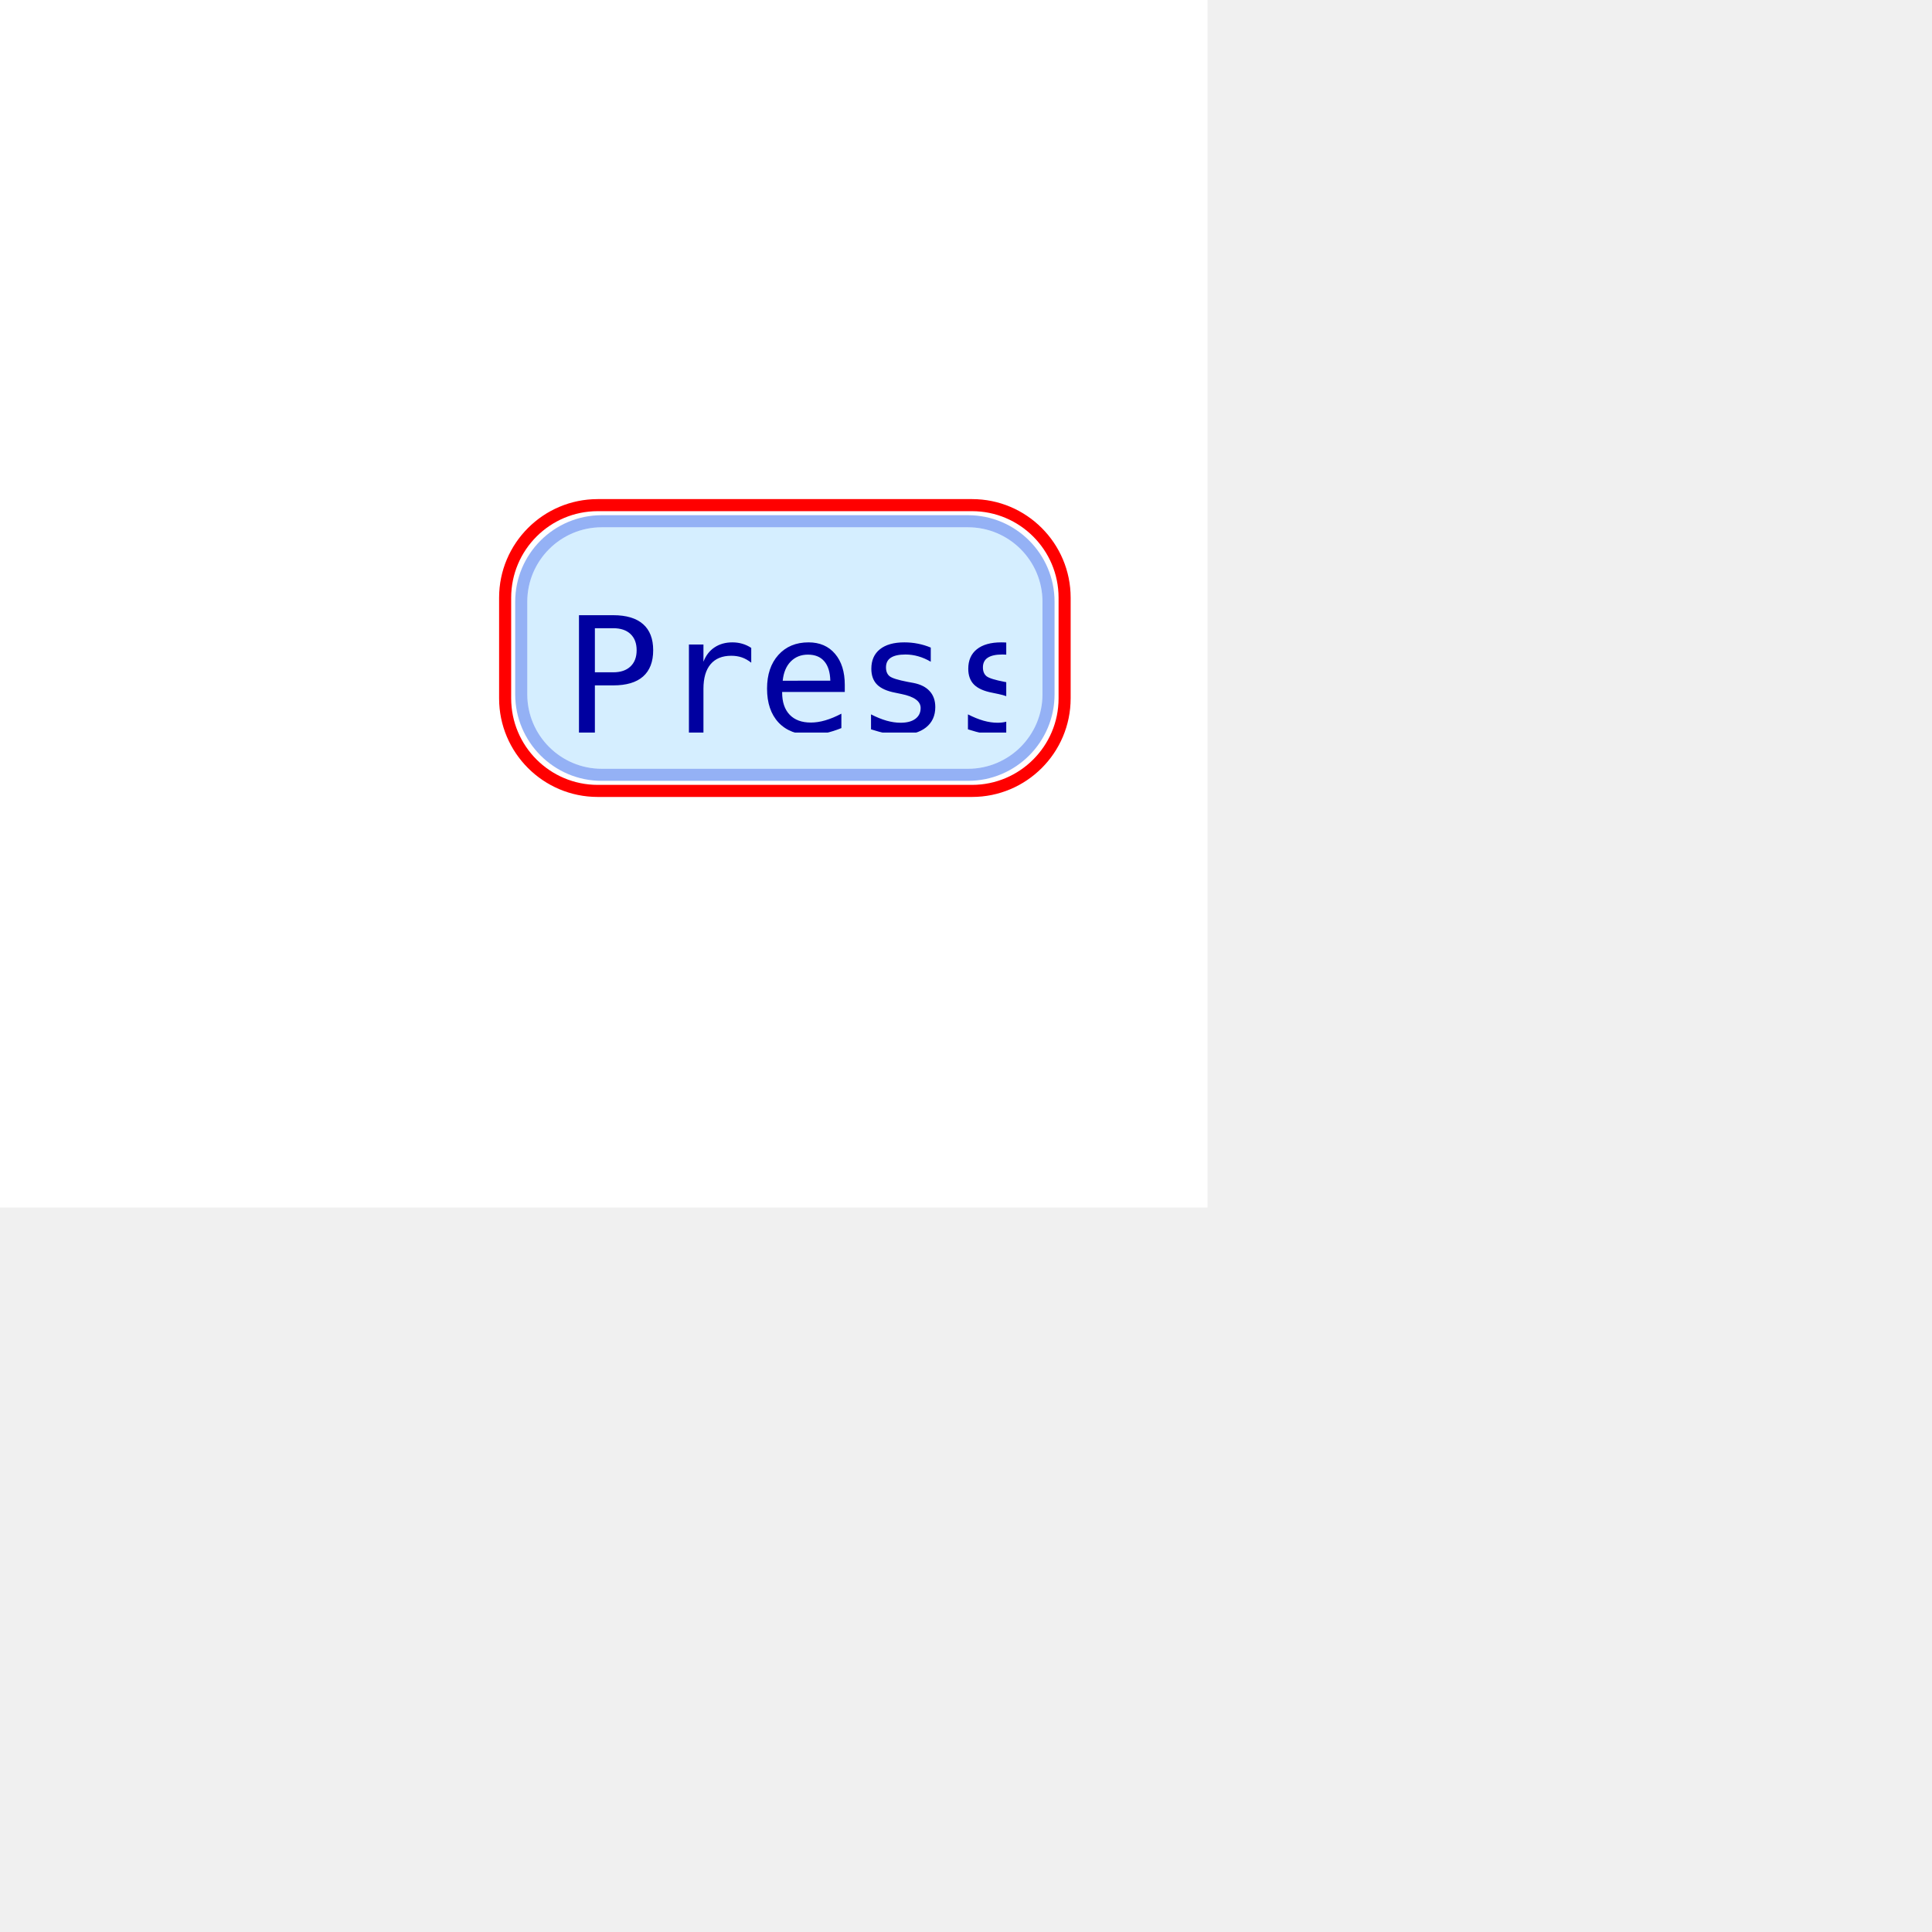
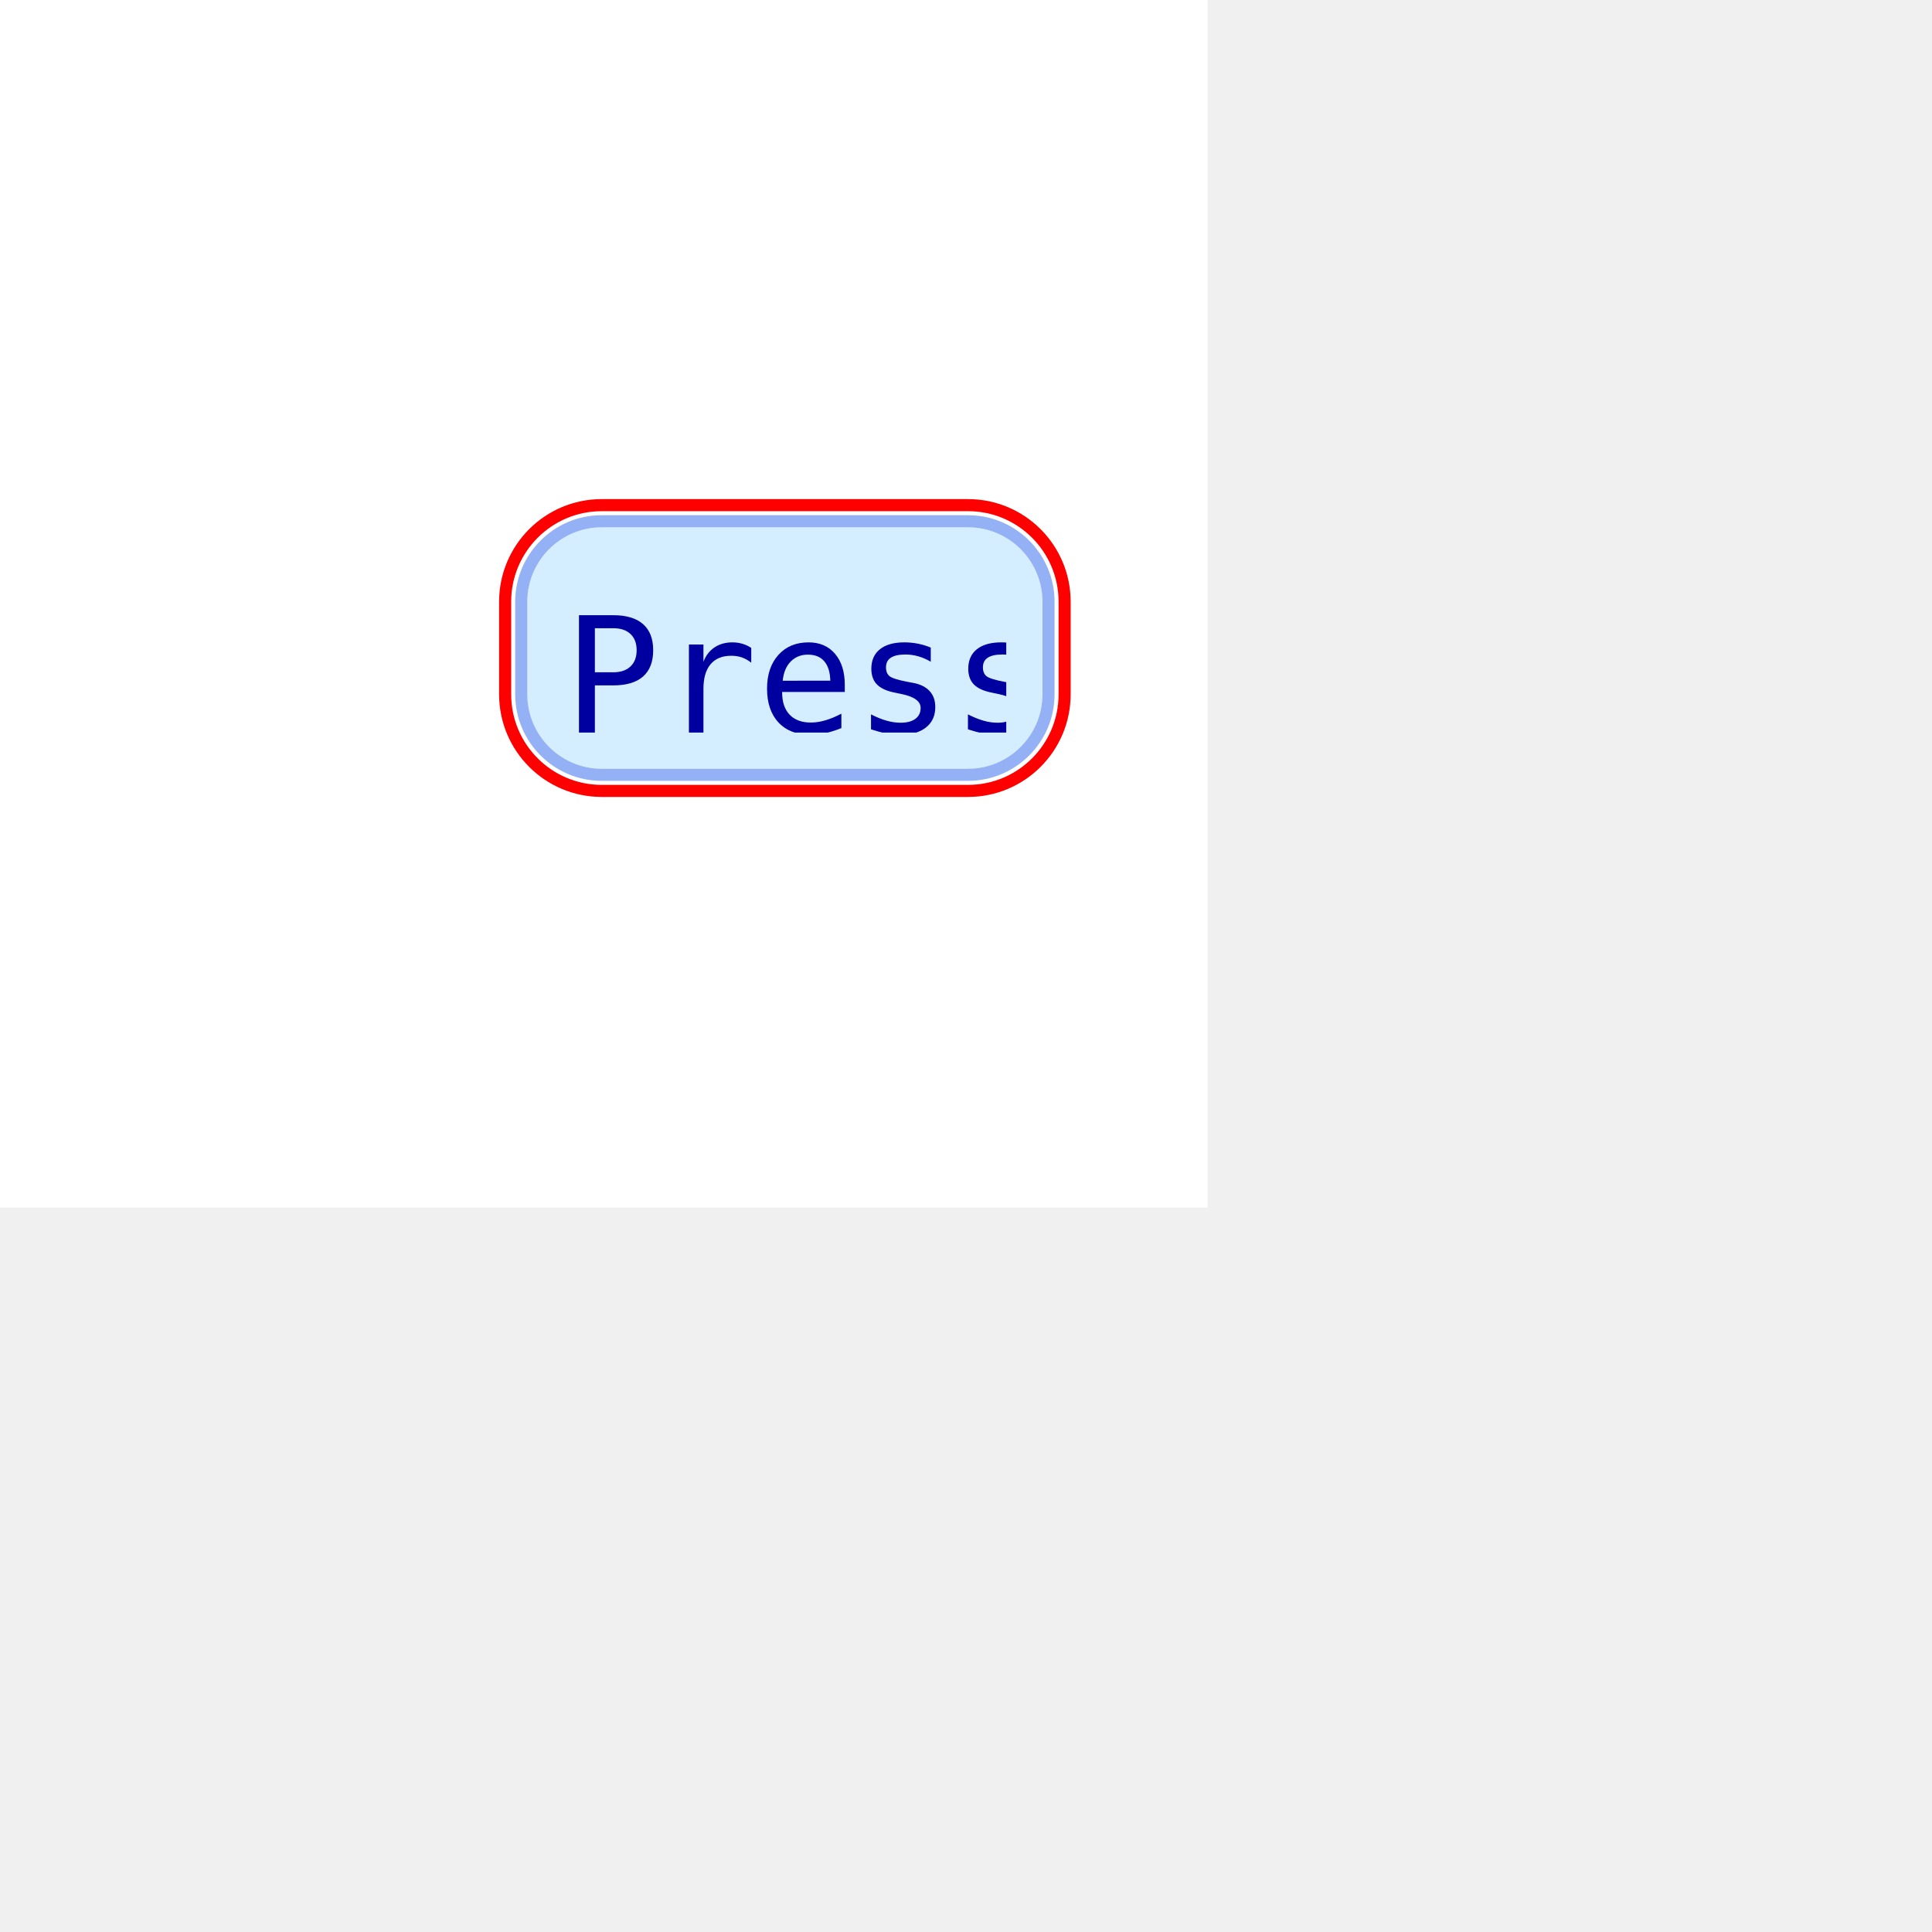
<svg xmlns="http://www.w3.org/2000/svg" version="1.1" viewBox="0 0 480 480">
  <defs>
    <clipPath id="clip_0">
      <polygon points="0 0,300 0,300 300,0 300" />
    </clipPath>
  </defs>
  <g clip-path="url(#clip_0)">
    <path style="fill:#FFFFFF;" d="M 0,0 C 0,0 0,0 0,0 L 300,0 C 300,0 300,0 300,0 L 300,300 C 300,300 300,300 300,300 L 0,300 C 0,300 0,300 0,300 L 0,0 Z" />
-     <path style="fill:#FF0000;" d="M 124,148.50 C 124,134.98 134.98,124 148.50,124 L 241.50,124 C 255.02,124 266,134.98 266,148.50 L 266,173.50 C 266,187.02 255.02,198 241.50,198 L 148.50,198 C 134.98,198 124,187.02 124,173.50 L 124,148.50 M 148.50,127 C 136.64,127 127,136.64 127,148.50 L 127,173.50 C 127,185.36 136.64,195 148.50,195 L 241.50,195 C 253.36,195 263,185.36 263,173.50 L 263,148.50 C 263,136.64 253.36,127 241.50,127 L 148.50,127 Z" />
+     <path style="fill:#FF0000;" d="M 124,149.50 C 124,135.42 135.42,124 149.50,124 L 240.50,124 C 254.58,124 266,135.42 266,149.50 L 266,172.50 C 266,186.58 254.58,198 240.50,198 L 149.50,198 C 135.42,198 124,186.58 124,172.50 L 124,149.50 M 149.50,127 C 137.08,127 127,137.08 127,149.50 L 127,172.50 C 127,184.92 137.08,195 149.50,195 L 240.50,195 C 252.92,195 263,184.92 263,172.50 L 263,149.50 C 263,137.08 252.92,127 240.50,127 L 149.50,127 Z" />
    <path style="fill:#ADDFFF;fill-opacity:0.50" d="M 149.50,131 C 139.30,131 131,139.30 131,149.50 L 131,172.50 C 131,182.70 139.30,191 149.50,191 L 240.50,191 C 250.70,191 259,182.70 259,172.50 L 259,149.50 C 259,139.30 250.70,131 240.50,131 L 149.50,131 Z" />
    <path style="fill:#2B65EC;fill-opacity:0.50" d="M 128,149.50 C 128,137.64 137.64,128 149.50,128 L 240.50,128 C 252.36,128 262,137.64 262,149.50 L 262,172.50 C 262,184.36 252.36,194 240.50,194 L 149.50,194 C 137.64,194 128,184.36 128,172.50 L 128,149.50 M 149.50,131 C 139.30,131 131,139.30 131,149.50 L 131,172.50 C 131,182.70 139.30,191 149.50,191 L 240.50,191 C 250.70,191 259,182.70 259,172.50 L 259,149.50 C 259,139.30 250.70,131 240.50,131 L 149.50,131 Z" />
    <defs>
      <clipPath id="clip_1">
        <polygon points="140 140,250 140,250 182,140 182" />
      </clipPath>
    </defs>
    <g clip-path="url(#clip_1)">
      <text x="140" y="182" xml:space="preserve" style="font-size:40px;font-family:Berial,monospace;fill:#0000A0;">Press</text>
    </g>
  </g>
</svg>
